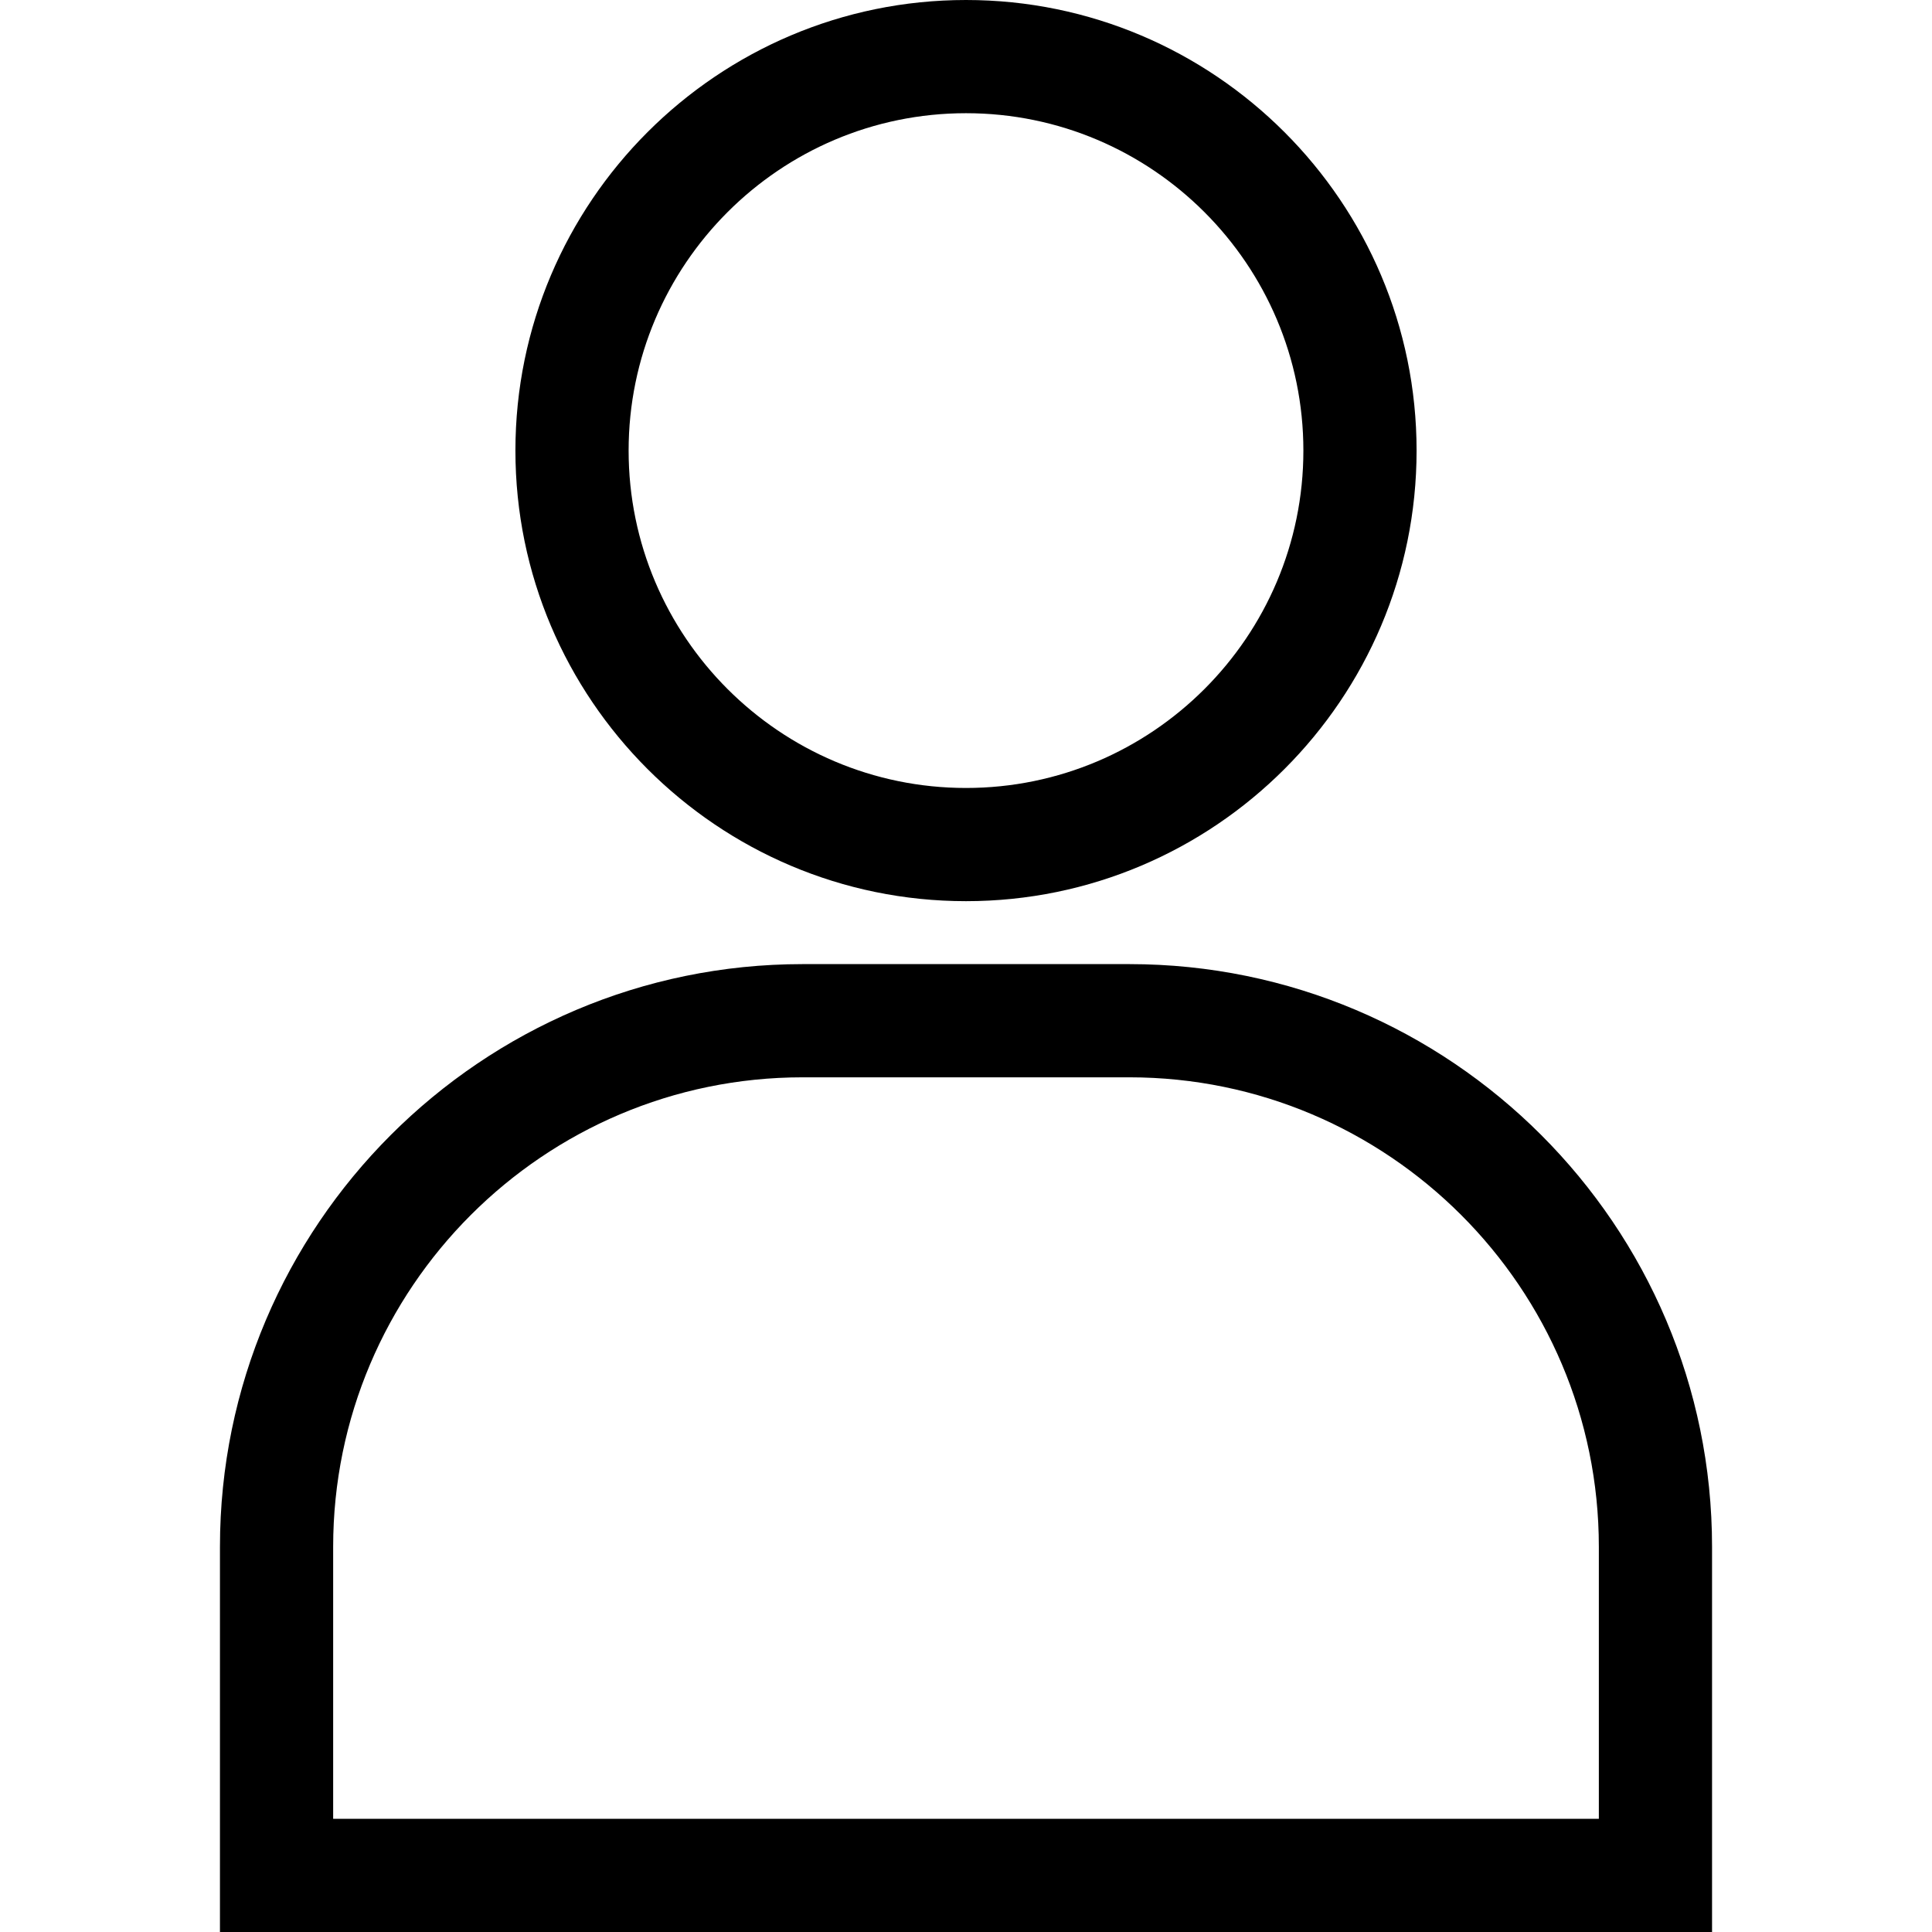
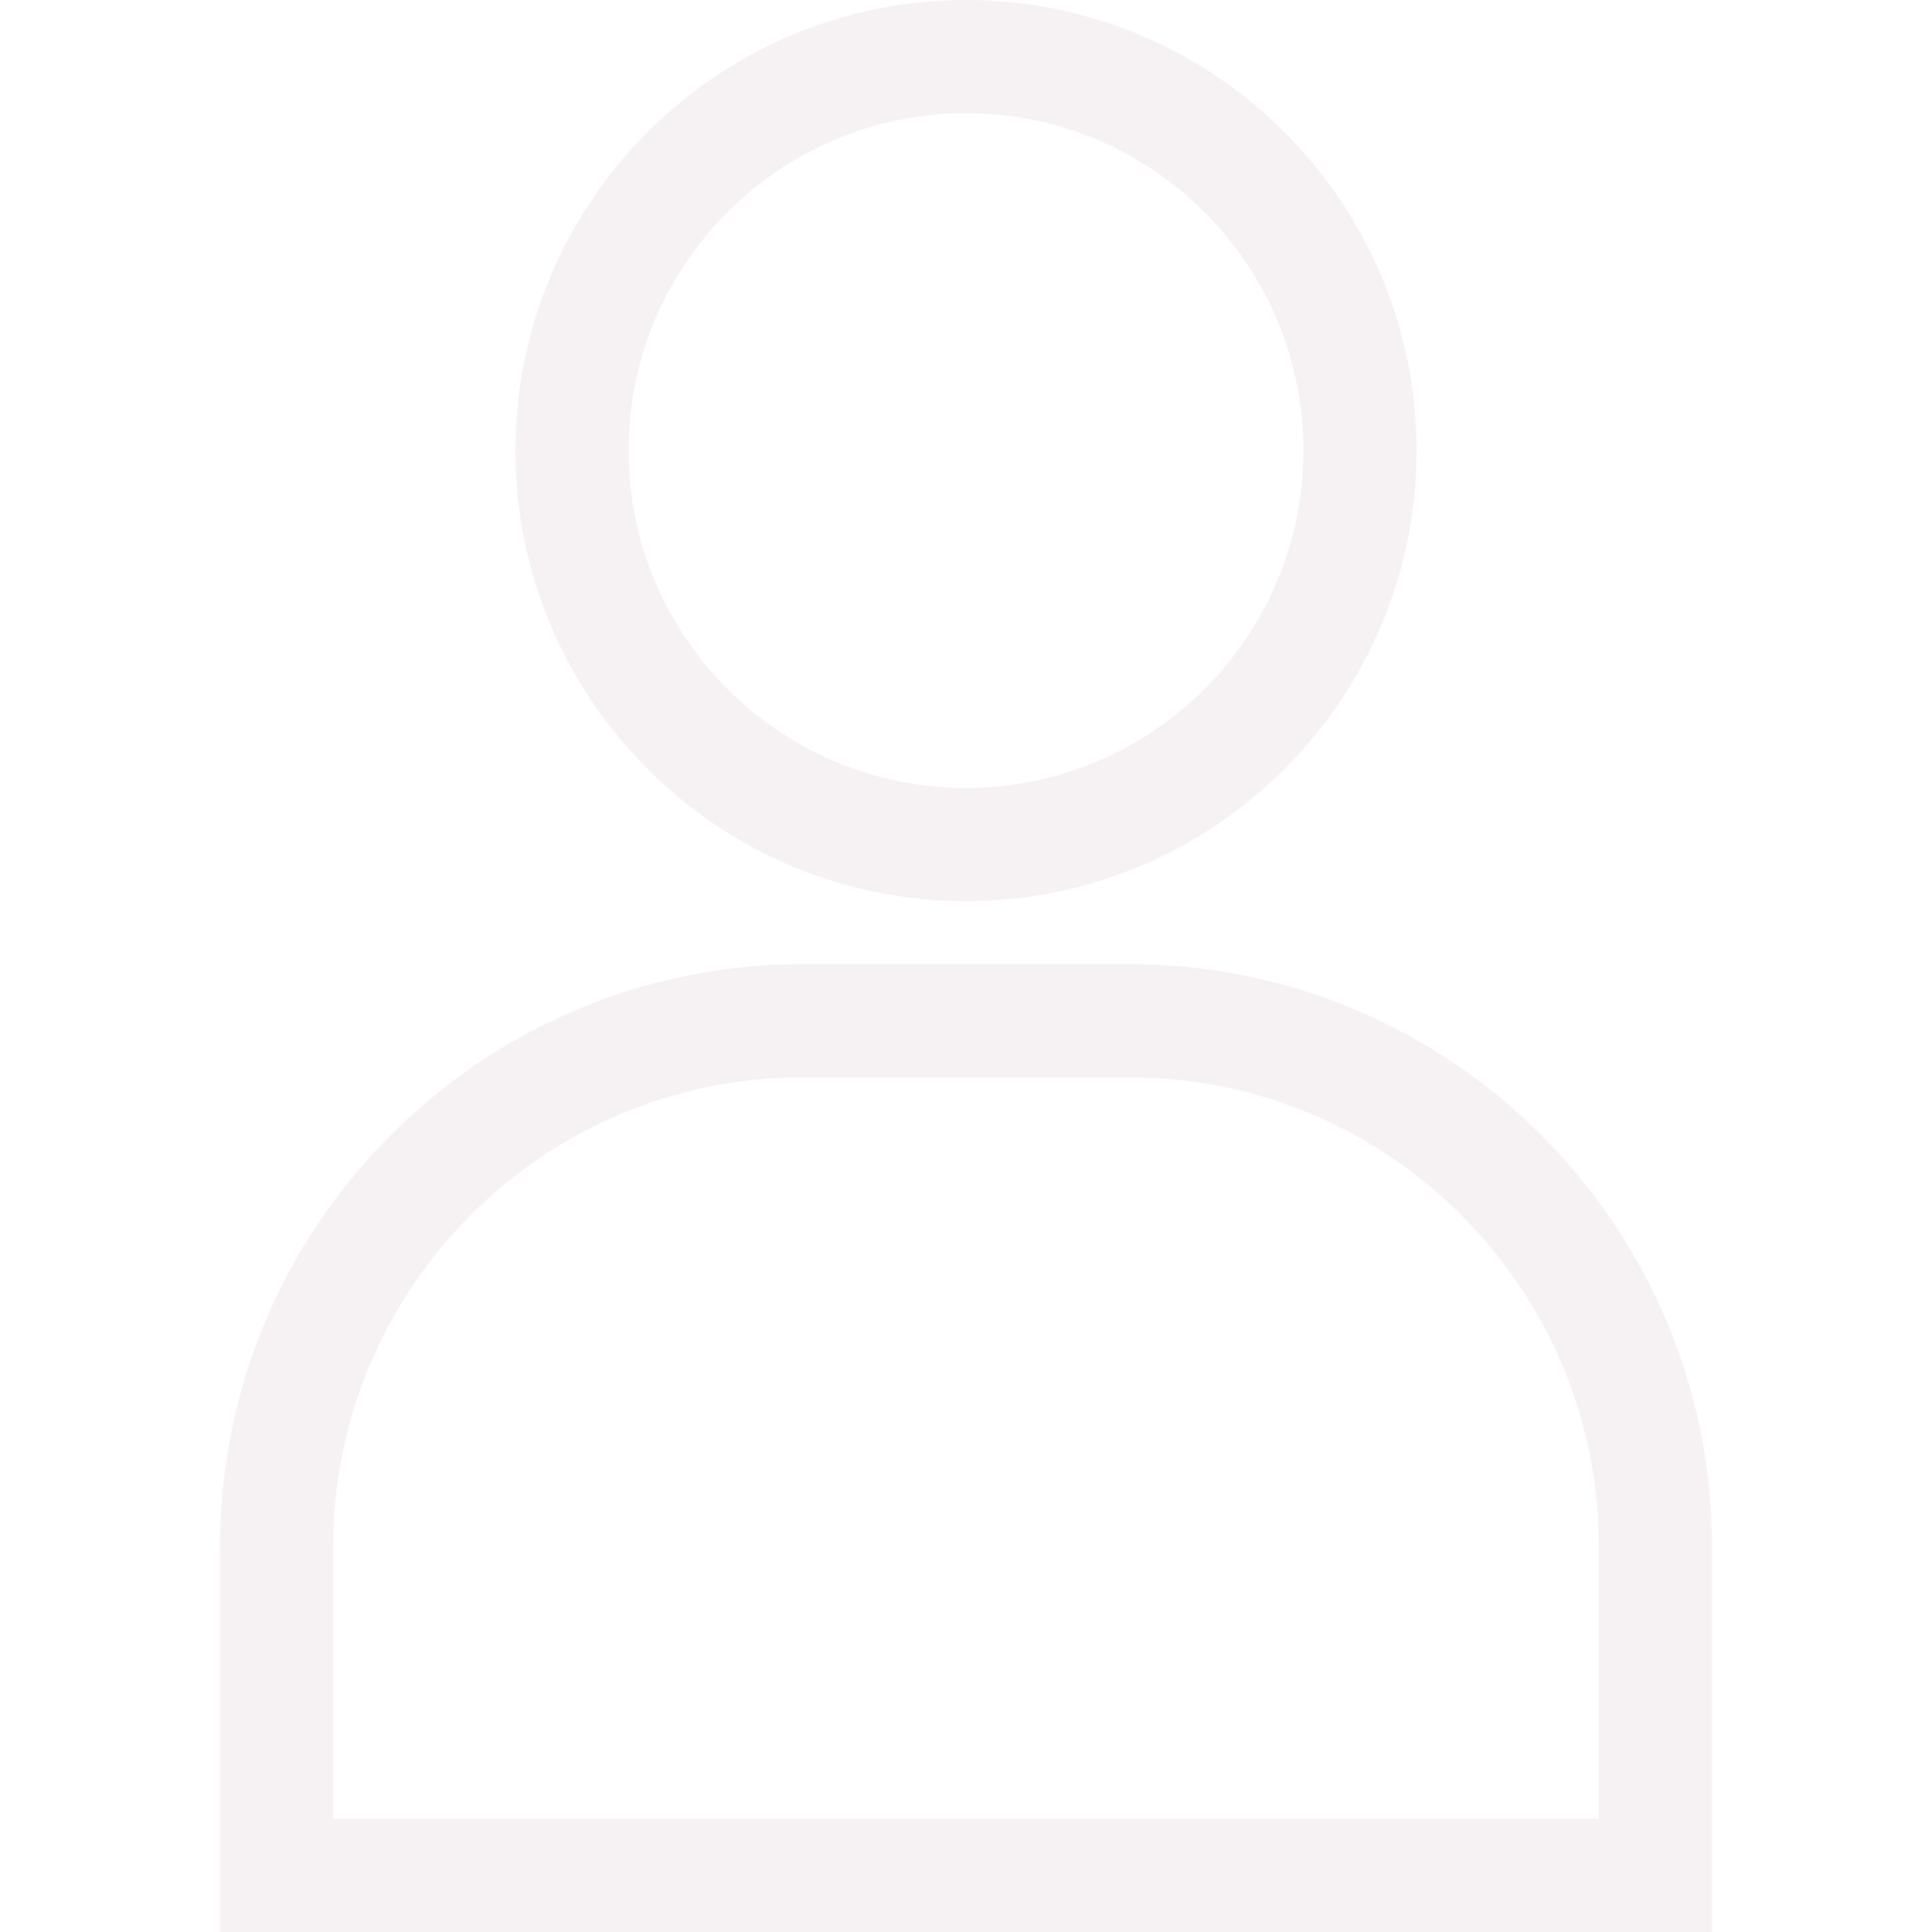
<svg xmlns="http://www.w3.org/2000/svg" version="1.1" id="Capa_1" x="0px" y="0px" viewBox="0 0 512 512" style="enable-background:new 0 0 512 512;" xml:space="preserve">
  <g>
    <g>
-       <path d="M299.29,255.5h-86.58c-85.14,0-154.42,69.27-154.42,154.42V512h395.42V409.92C453.71,324.77,384.43,255.5,299.29,255.5z     M88.29,482v-72.08c0-68.61,55.82-124.42,124.42-124.42h86.58c68.6,0,124.42,55.81,124.42,124.42V482H88.29z" />
+       <path fill="#F6F2F4" d="M299.29,255.5h-86.58c-85.14,0-154.42,69.27-154.42,154.42V512h395.42V409.92C453.71,324.77,384.43,255.5,299.29,255.5z     M88.29,482v-72.08c0-68.61,55.82-124.42,124.42-124.42h86.58c68.6,0,124.42,55.81,124.42,124.42V482H88.29z" />
    </g>
  </g>
  <g>
    <g>
-       <path d="M256,0c-65.84,0-119.41,53.57-119.41,119.41S190.16,238.82,256,238.82s119.41-53.57,119.41-119.41S321.84,0,256,0z     M256,208.82c-49.3,0-89.41-40.11-89.41-89.41C166.59,70.11,206.7,30,256,30s89.41,40.11,89.41,89.41    C345.41,168.71,305.3,208.82,256,208.82z" />
+       <path fill="#F6F2F4" d="M256,0c-65.84,0-119.41,53.57-119.41,119.41S190.16,238.82,256,238.82s119.41-53.57,119.41-119.41S321.84,0,256,0z     M256,208.82c-49.3,0-89.41-40.11-89.41-89.41C166.59,70.11,206.7,30,256,30s89.41,40.11,89.41,89.41    C345.41,168.71,305.3,208.82,256,208.82z" />
    </g>
  </g>
  <g>
</g>
  <g>
</g>
  <g>
</g>
  <g>
</g>
  <g>
</g>
  <g>
</g>
  <g>
</g>
  <g>
</g>
  <g>
</g>
  <g>
</g>
  <g>
</g>
  <g>
</g>
  <g>
</g>
  <g>
</g>
  <g>
</g>
</svg>
